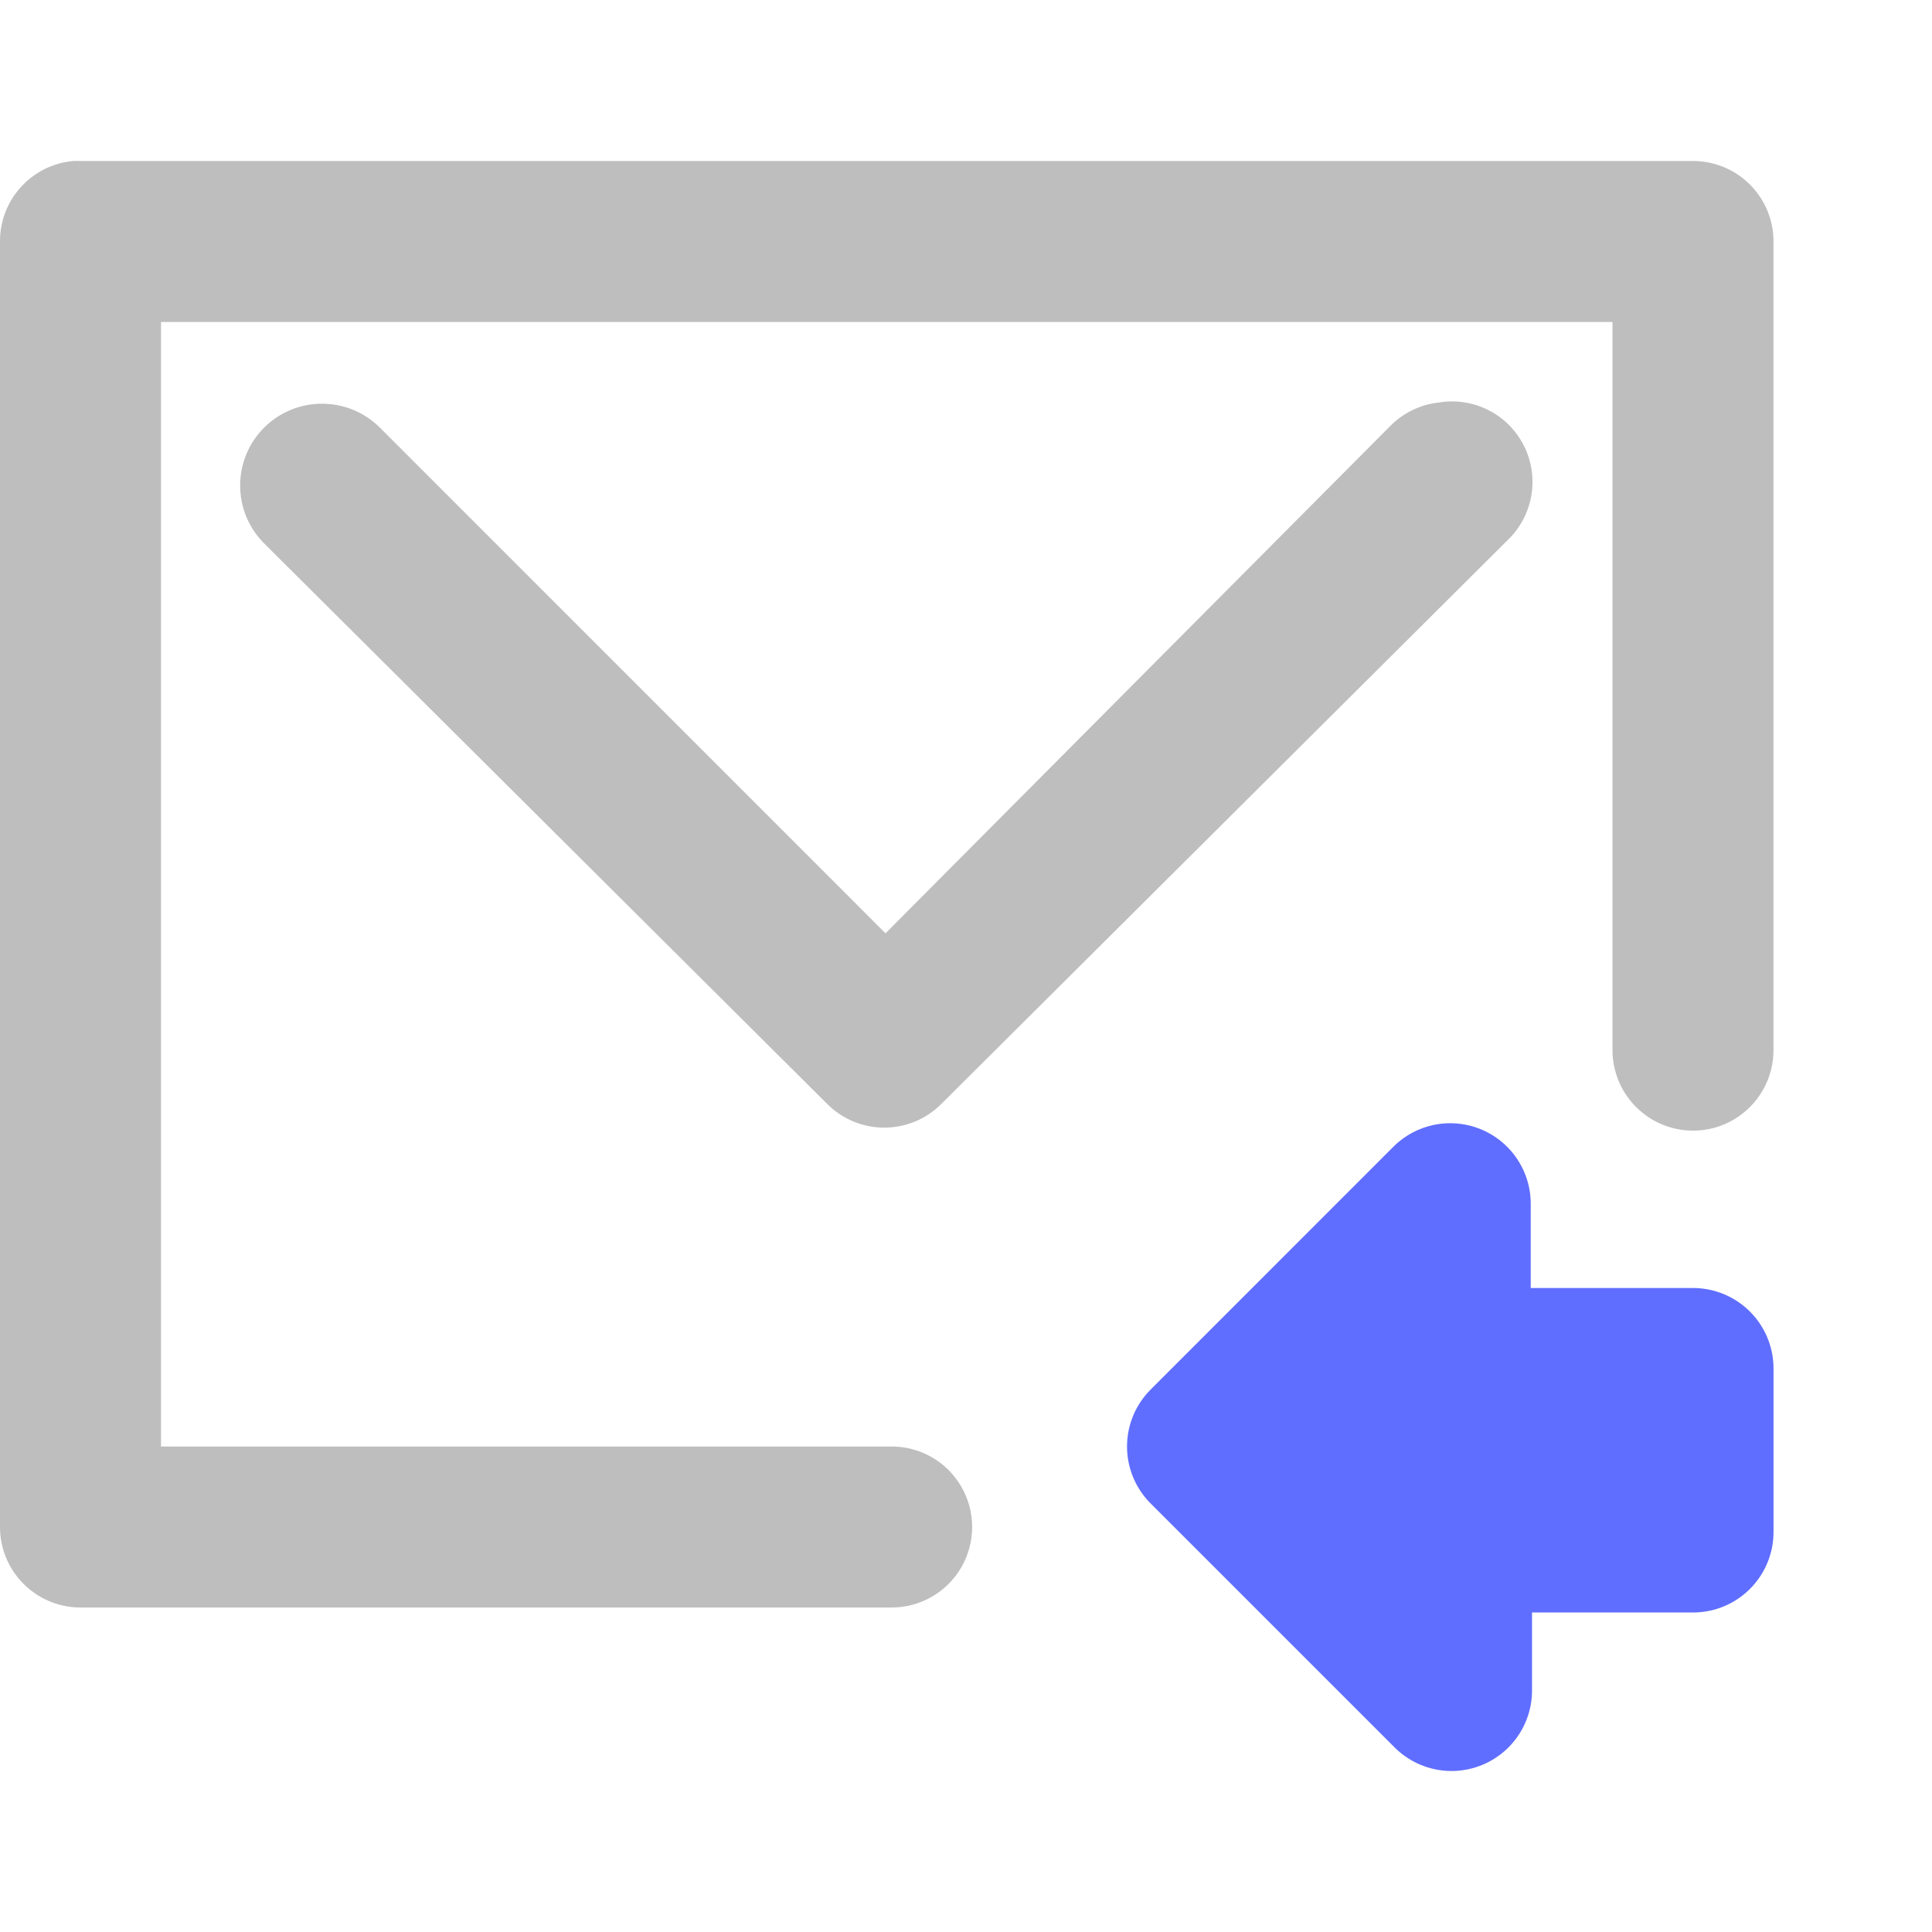
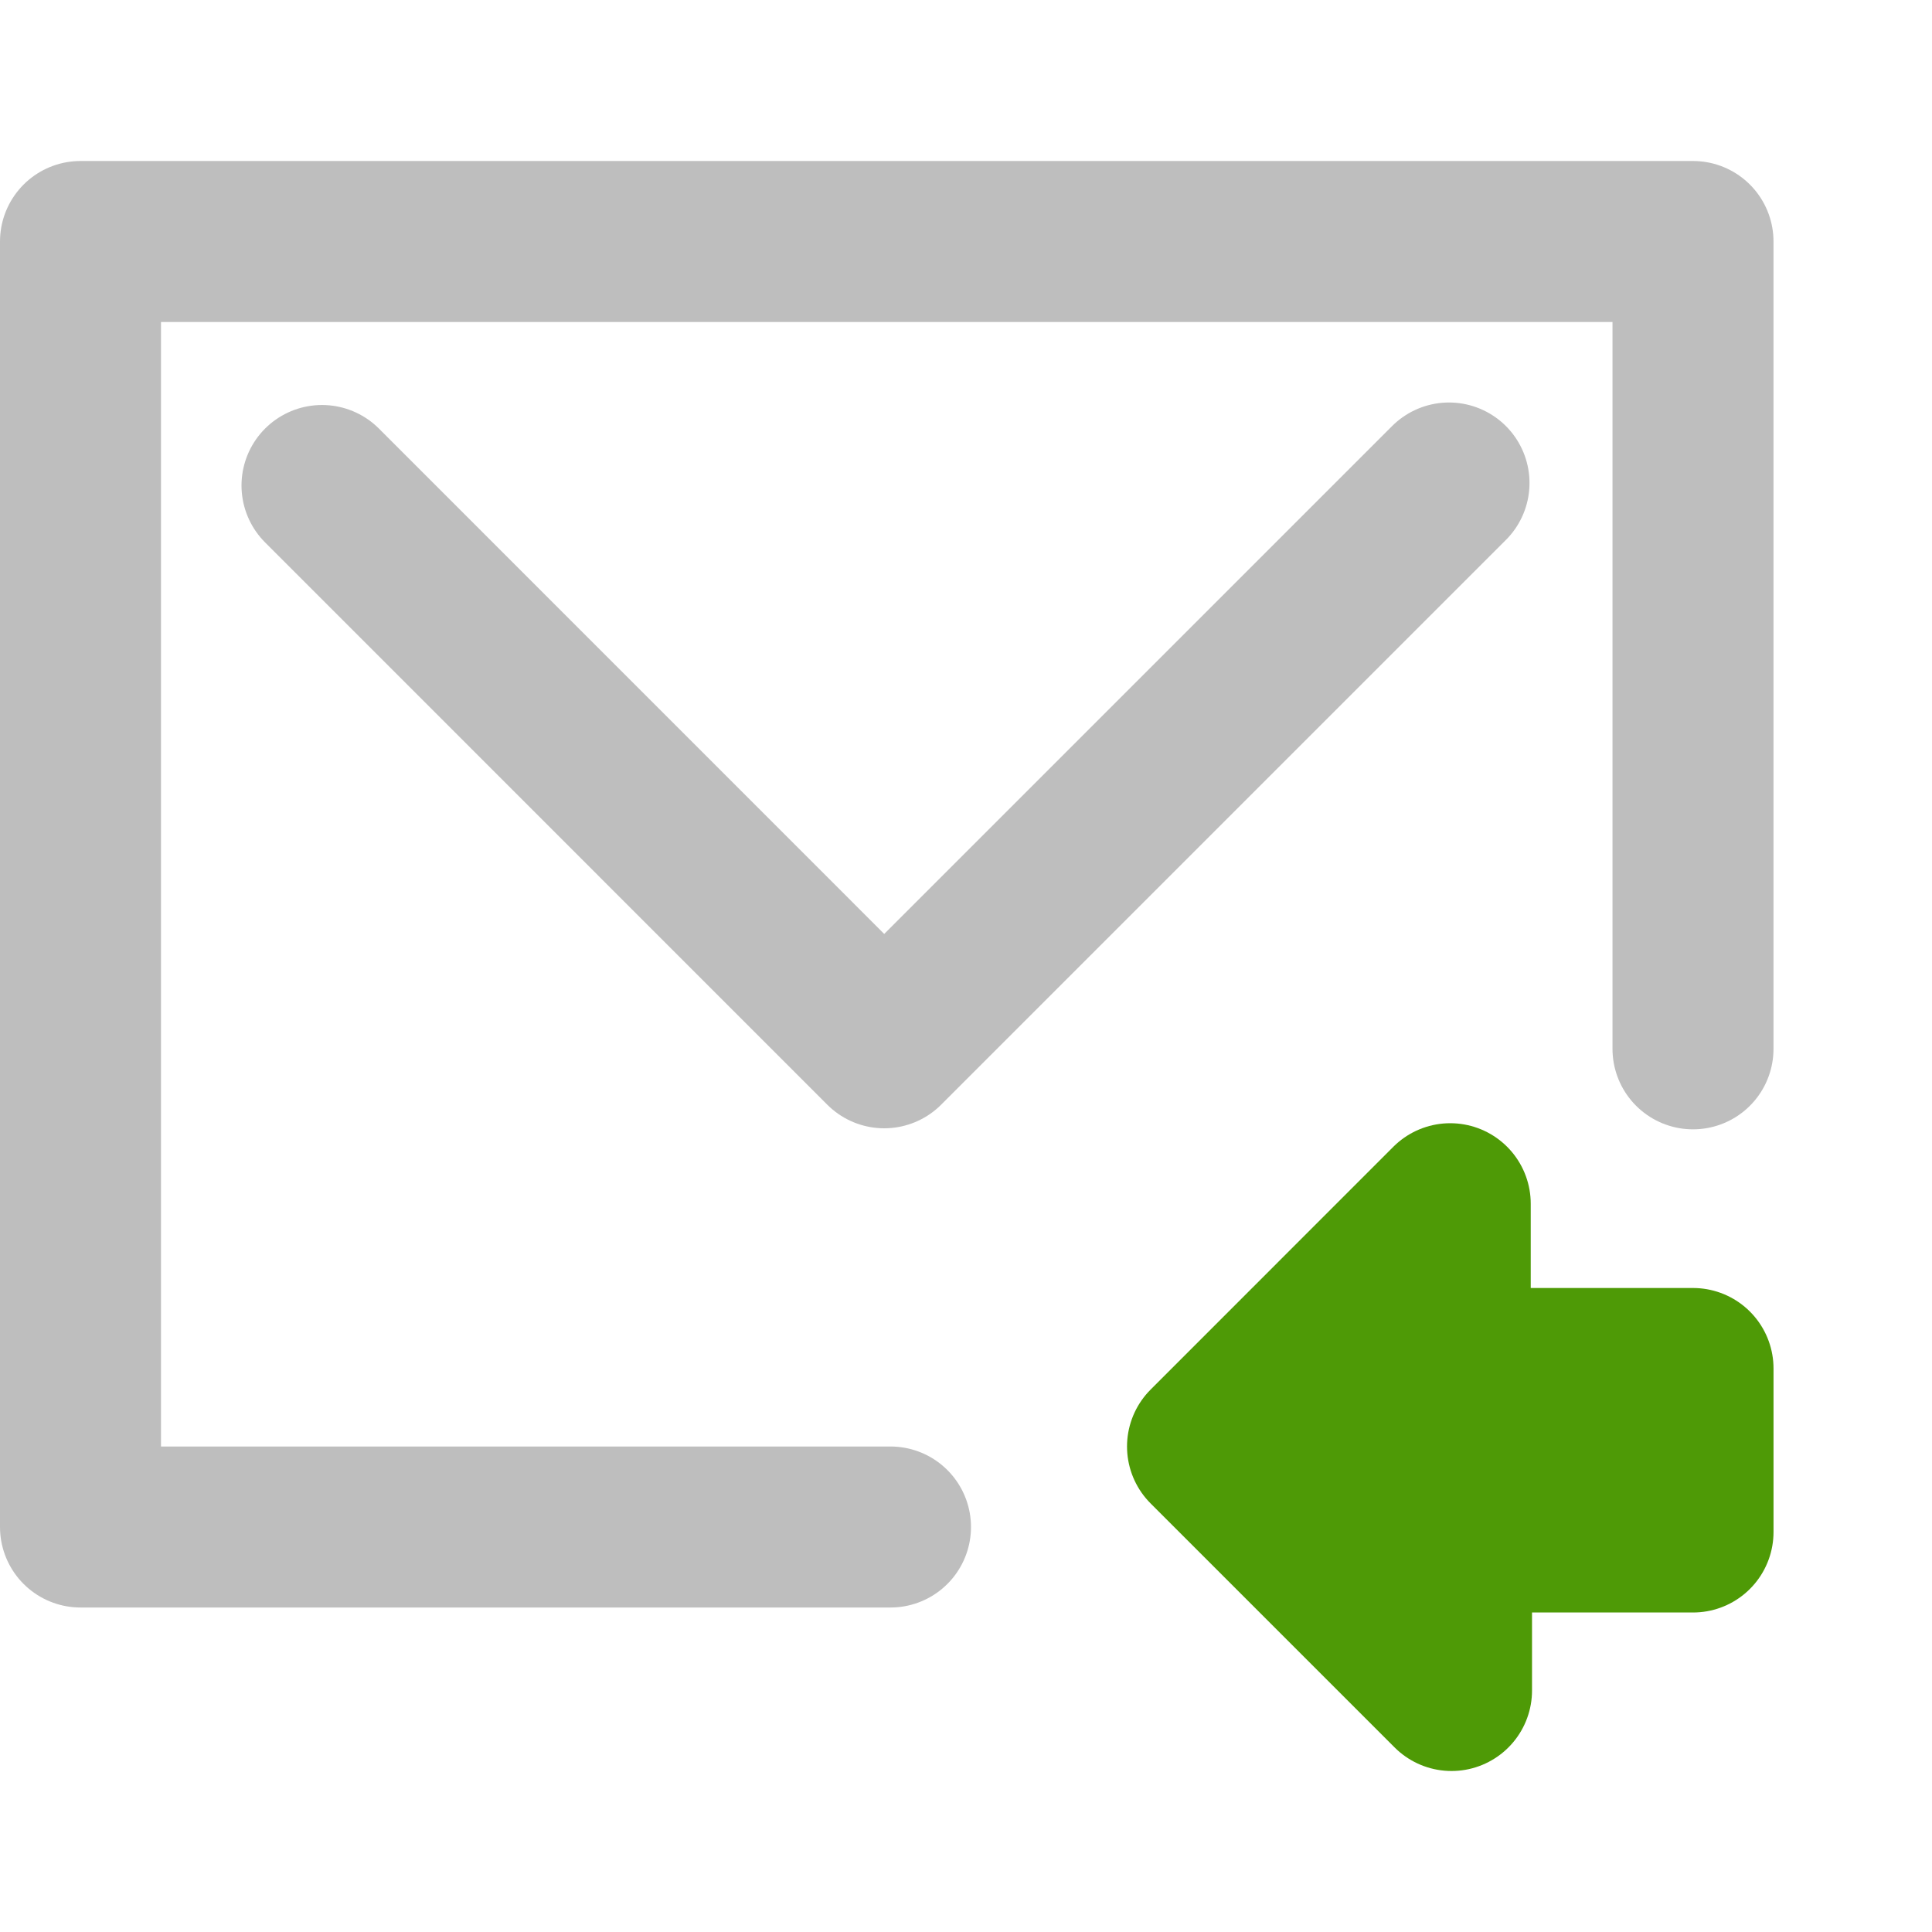
<svg xmlns="http://www.w3.org/2000/svg" version="1.0" width="24" height="24" id="svg7384">
  <defs id="defs7386" />
-   <g transform="translate(496,-406)" id="layer3" />
-   <g transform="translate(496,-406)" id="layer5" />
-   <g transform="translate(496,-406)" id="layer7" />
-   <g transform="translate(496,-406)" id="layer2" />
-   <g transform="translate(496,-406)" id="layer8" />
-   <g transform="translate(496,-1358.362)" id="layer1" />
-   <g transform="translate(496,-406)" id="layer4" />
-   <g transform="translate(496,-406)" id="layer9" />
-   <g transform="translate(496,-406)" id="layer6">
-     <rect width="24" height="24" x="-496" y="406" id="rect7185-2-7-4" style="opacity:0;fill:#3e42ac;fill-opacity:1;stroke:none;display:inline" />
-     <g transform="matrix(0,1,-1,0,353.1213,567)" id="g8362-5-0" style="stroke:#606eff;stroke-opacity:1;display:inline">
-       <path d="M -144,828.09 L -141.969,828.09 L -141.969,831.09 L -140,831.09 L -143.031,834.121 L -146.047,831.106 L -144,831.106 L -144,828.09 z" id="path8328-4-6" style="fill:none;stroke:#606eff;stroke-width:2;stroke-linecap:round;stroke-linejoin:round;stroke-miterlimit:4;stroke-dasharray:none;stroke-opacity:1" />
-       <path d="M -143,829.121 L -143,833.059" id="path8336-0-4" style="fill:none;stroke:#606eff;stroke-width:2;stroke-linecap:round;stroke-linejoin:round;marker:none;stroke-miterlimit:4;stroke-dasharray:none;stroke-dashoffset:0;stroke-opacity:1;visibility:visible;display:inline;overflow:visible;enable-background:accumulate" />
+   <g transform="translate(496,-468)" id="layer3" />
+   <g transform="translate(496,-468)" id="layer5" />
+   <g transform="translate(496,-468)" id="layer7" />
+   <g transform="translate(496,-468)" id="layer2" />
+   <g transform="translate(496,-468)" id="layer8" />
+   <g transform="translate(496,-1420.362)" id="layer1" />
+   <g transform="translate(496,-468)" id="layer11" />
+   <g transform="translate(496,-468)" id="layer4" />
+   <g transform="translate(496,-468)" id="layer9" />
+   <g transform="translate(496,-468)" id="layer10" />
+   <g transform="translate(496,-468)" id="layer6">
+     <g transform="translate(0,62)" id="use6037">
+       <rect width="24" height="24" x="-496" y="406" id="rect9714" style="opacity:0;fill:#3e42ac;fill-opacity:1;stroke:none;display:inline" />
+       <g transform="matrix(0,1,-1,0,353.1213,567)" id="g9716" style="stroke:#606eff;stroke-opacity:1;display:inline">
+         <path d="M -144,828.09 L -141.969,828.09 L -141.969,831.09 L -140,831.09 L -143.031,834.121 L -146.047,831.106 L -144,831.106 L -144,828.09 z" id="path9718" style="fill:none;stroke:#4e9a06;stroke-width:2;stroke-linecap:round;stroke-linejoin:round;stroke-miterlimit:4;stroke-dasharray:none;stroke-opacity:1" />
+         <path d="M -143,829.121 L -143,833.059" id="path9720" style="fill:none;stroke:#4e9a06;stroke-width:2;stroke-linecap:round;stroke-linejoin:round;marker:none;stroke-miterlimit:4;stroke-dasharray:none;stroke-dashoffset:0;stroke-opacity:1;visibility:visible;display:inline;overflow:visible;enable-background:accumulate" />
+       </g>
+       <path d="M -492,412.031 L -485.016,419.016 L -478,412" id="path9722" style="fill:none;stroke:#bebebe;stroke-width:2;stroke-linecap:round;stroke-linejoin:round;stroke-miterlimit:4;stroke-dasharray:none;stroke-opacity:1;display:inline" />
+       <path d="M -484.938,424.969 L -495,424.969 L -495,409 L -474.969,409 L -474.969,419.029" id="path9724" style="fill:none;stroke:#bebebe;stroke-width:2;stroke-linecap:round;stroke-linejoin:round;marker:none;stroke-miterlimit:4;stroke-dasharray:none;stroke-dashoffset:0;stroke-opacity:1;visibility:visible;display:inline;overflow:visible;enable-background:accumulate" />
    </g>
-     <path d="M -478.125,411 C -478.349,411.024 -478.558,411.123 -478.719,411.281 L -485,417.594 L -491.281,411.312 C -491.678,410.916 -492.322,410.916 -492.719,411.312 C -493.116,411.709 -493.116,412.353 -492.719,412.75 L -485.719,419.719 C -485.329,420.104 -484.702,420.104 -484.312,419.719 L -477.281,412.719 C -476.959,412.418 -476.871,411.942 -477.065,411.546 C -477.259,411.15 -477.69,410.928 -478.125,411 L -478.125,411 z" id="path8366-3-3" style="fill:#bebebe;fill-opacity:1;stroke:none;stroke-width:2;stroke-linecap:round;stroke-linejoin:round;stroke-miterlimit:4;stroke-dasharray:none;stroke-opacity:1;display:inline" />
-     <path d="M -495.094,408 C -495.609,408.049 -496.002,408.482 -496,409 L -496,424.969 C -496,425.521 -495.552,425.969 -495,425.969 L -484.938,425.969 C -484.577,425.974 -484.241,425.784 -484.06,425.473 C -483.878,425.161 -483.878,424.776 -484.06,424.465 C -484.241,424.153 -484.577,423.964 -484.938,423.969 L -494,423.969 L -494,410 L -475.969,410 L -475.969,419.031 C -475.974,419.392 -475.784,419.727 -475.473,419.909 C -475.161,420.091 -474.776,420.091 -474.465,419.909 C -474.153,419.727 -473.964,419.392 -473.969,419.031 L -473.969,409 C -473.969,408.448 -474.416,408 -474.969,408 L -495,408 C -495.031,407.999 -495.063,407.999 -495.094,408 L -495.094,408 z" id="path8368-0-9" style="fill:#bebebe;fill-opacity:1;stroke:none;stroke-width:2;stroke-linecap:round;stroke-linejoin:round;marker:none;stroke-miterlimit:4;stroke-dasharray:none;stroke-dashoffset:0;stroke-opacity:1;visibility:visible;display:inline;overflow:visible;enable-background:accumulate" />
  </g>
</svg>
